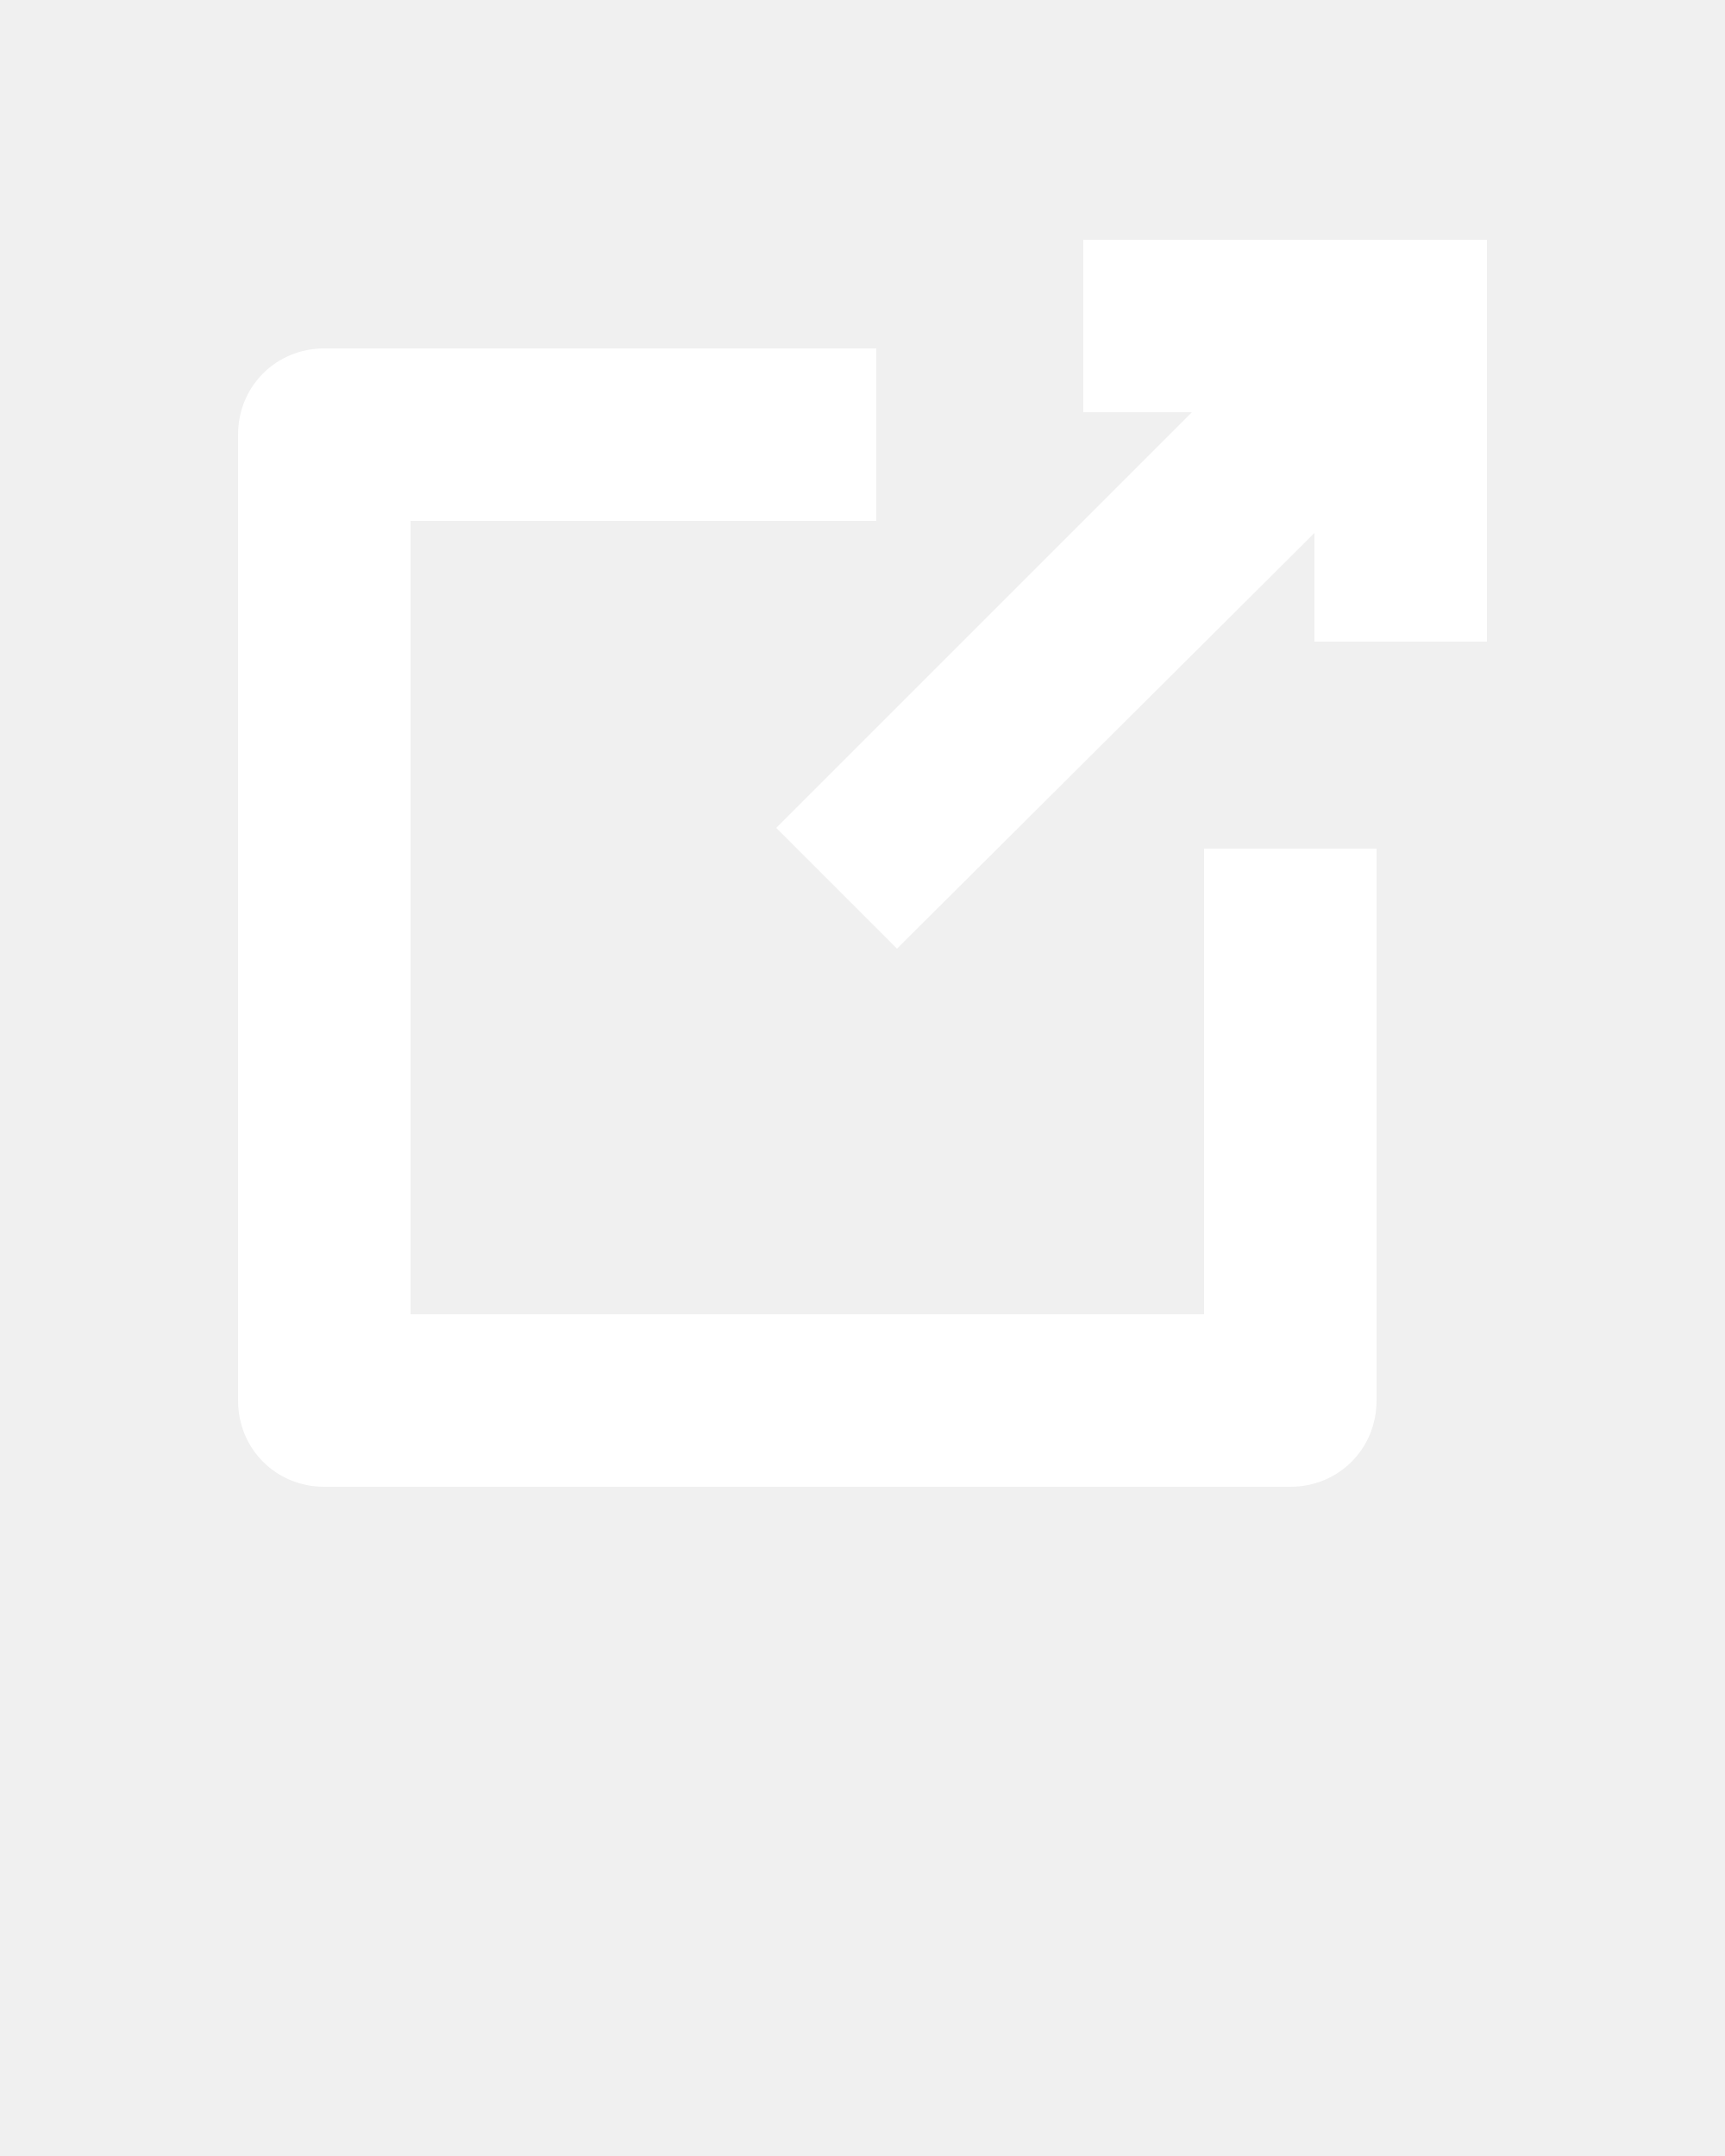
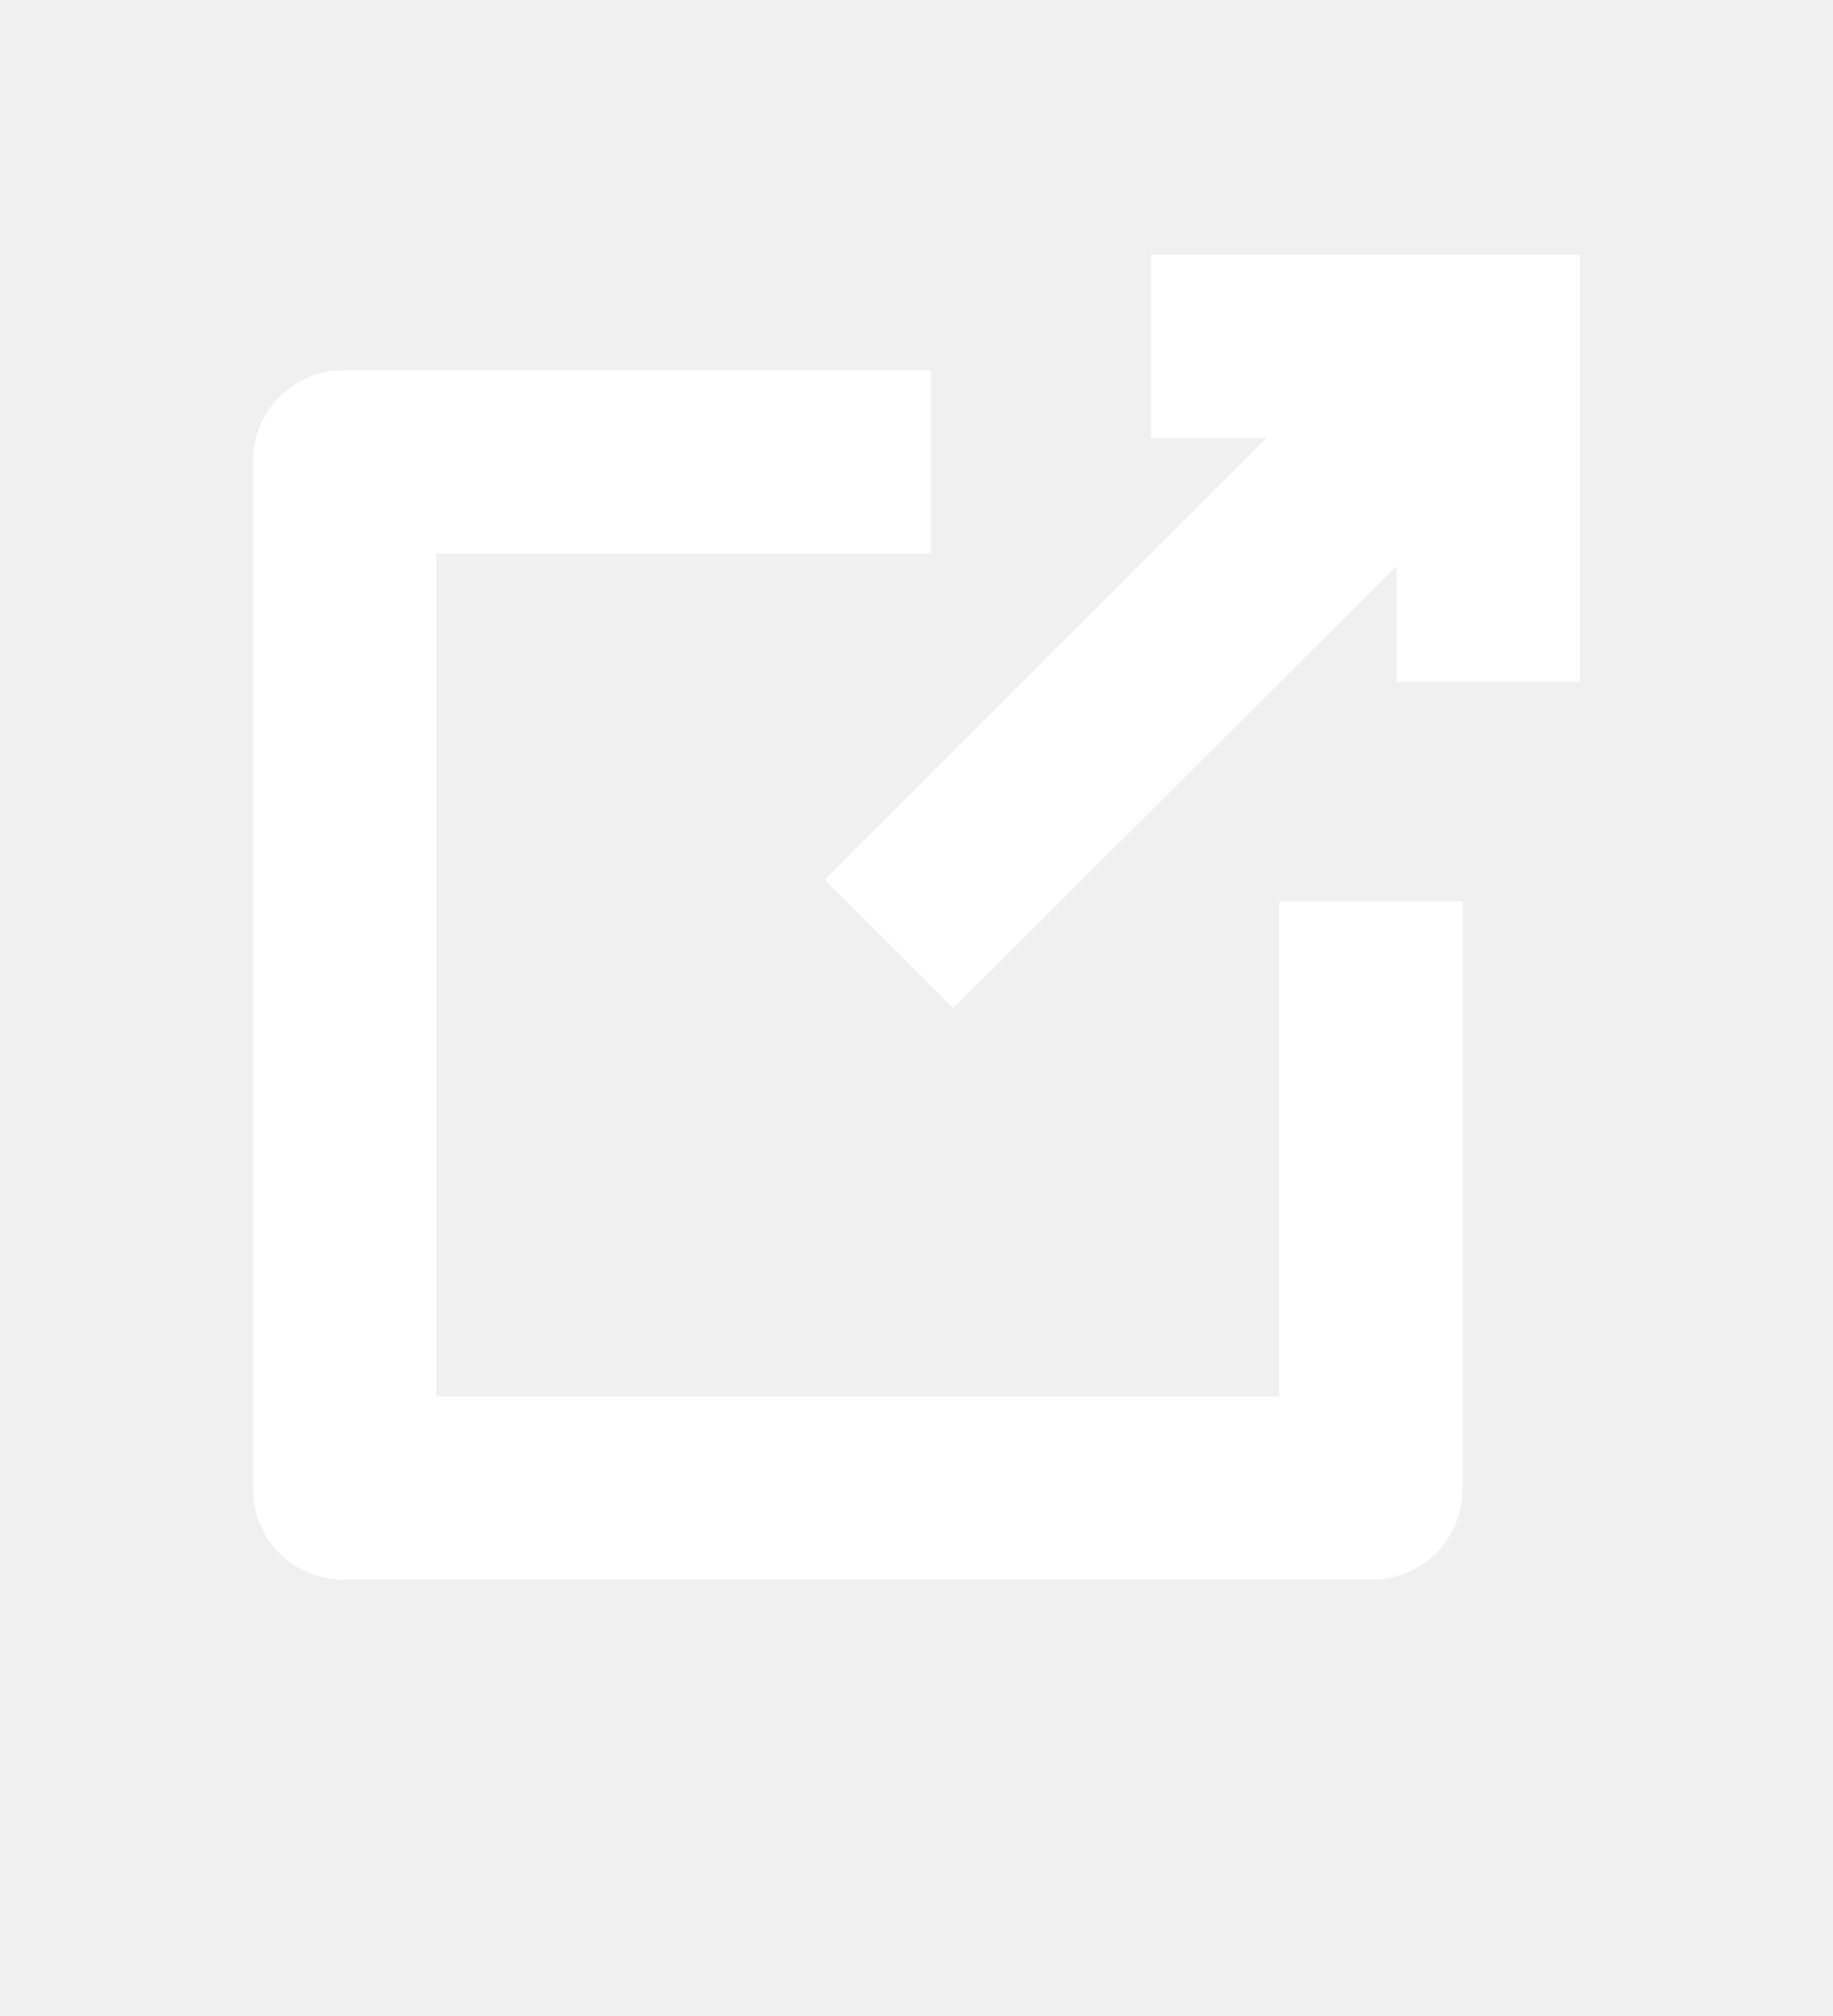
- <svg xmlns="http://www.w3.org/2000/svg" version="1.1" x="0px" y="0px" viewBox="0 0 100 125">
+ <svg xmlns="http://www.w3.org/2000/svg" version="1.1" x="0px" y="0px" viewBox="0 0 100 110">
  <path d="M69.8,76.2h-46v-46h27v-10h-32l0,0c-2.8,0-5,2.2-5,5v56c0,2.8,2.2,5,5,5h56l0,0c2.8,0,5-2.2,5-5v-32h-10V76.2z" fill="#fff" />
  <polygon points="62.8,23.9 69.1,23.9 45,48 52,55 76.2,30.9 76.2,37.2 86.2,37.2 86.2,13.9 62.8,13.9 " fill="#fff" />
</svg>
